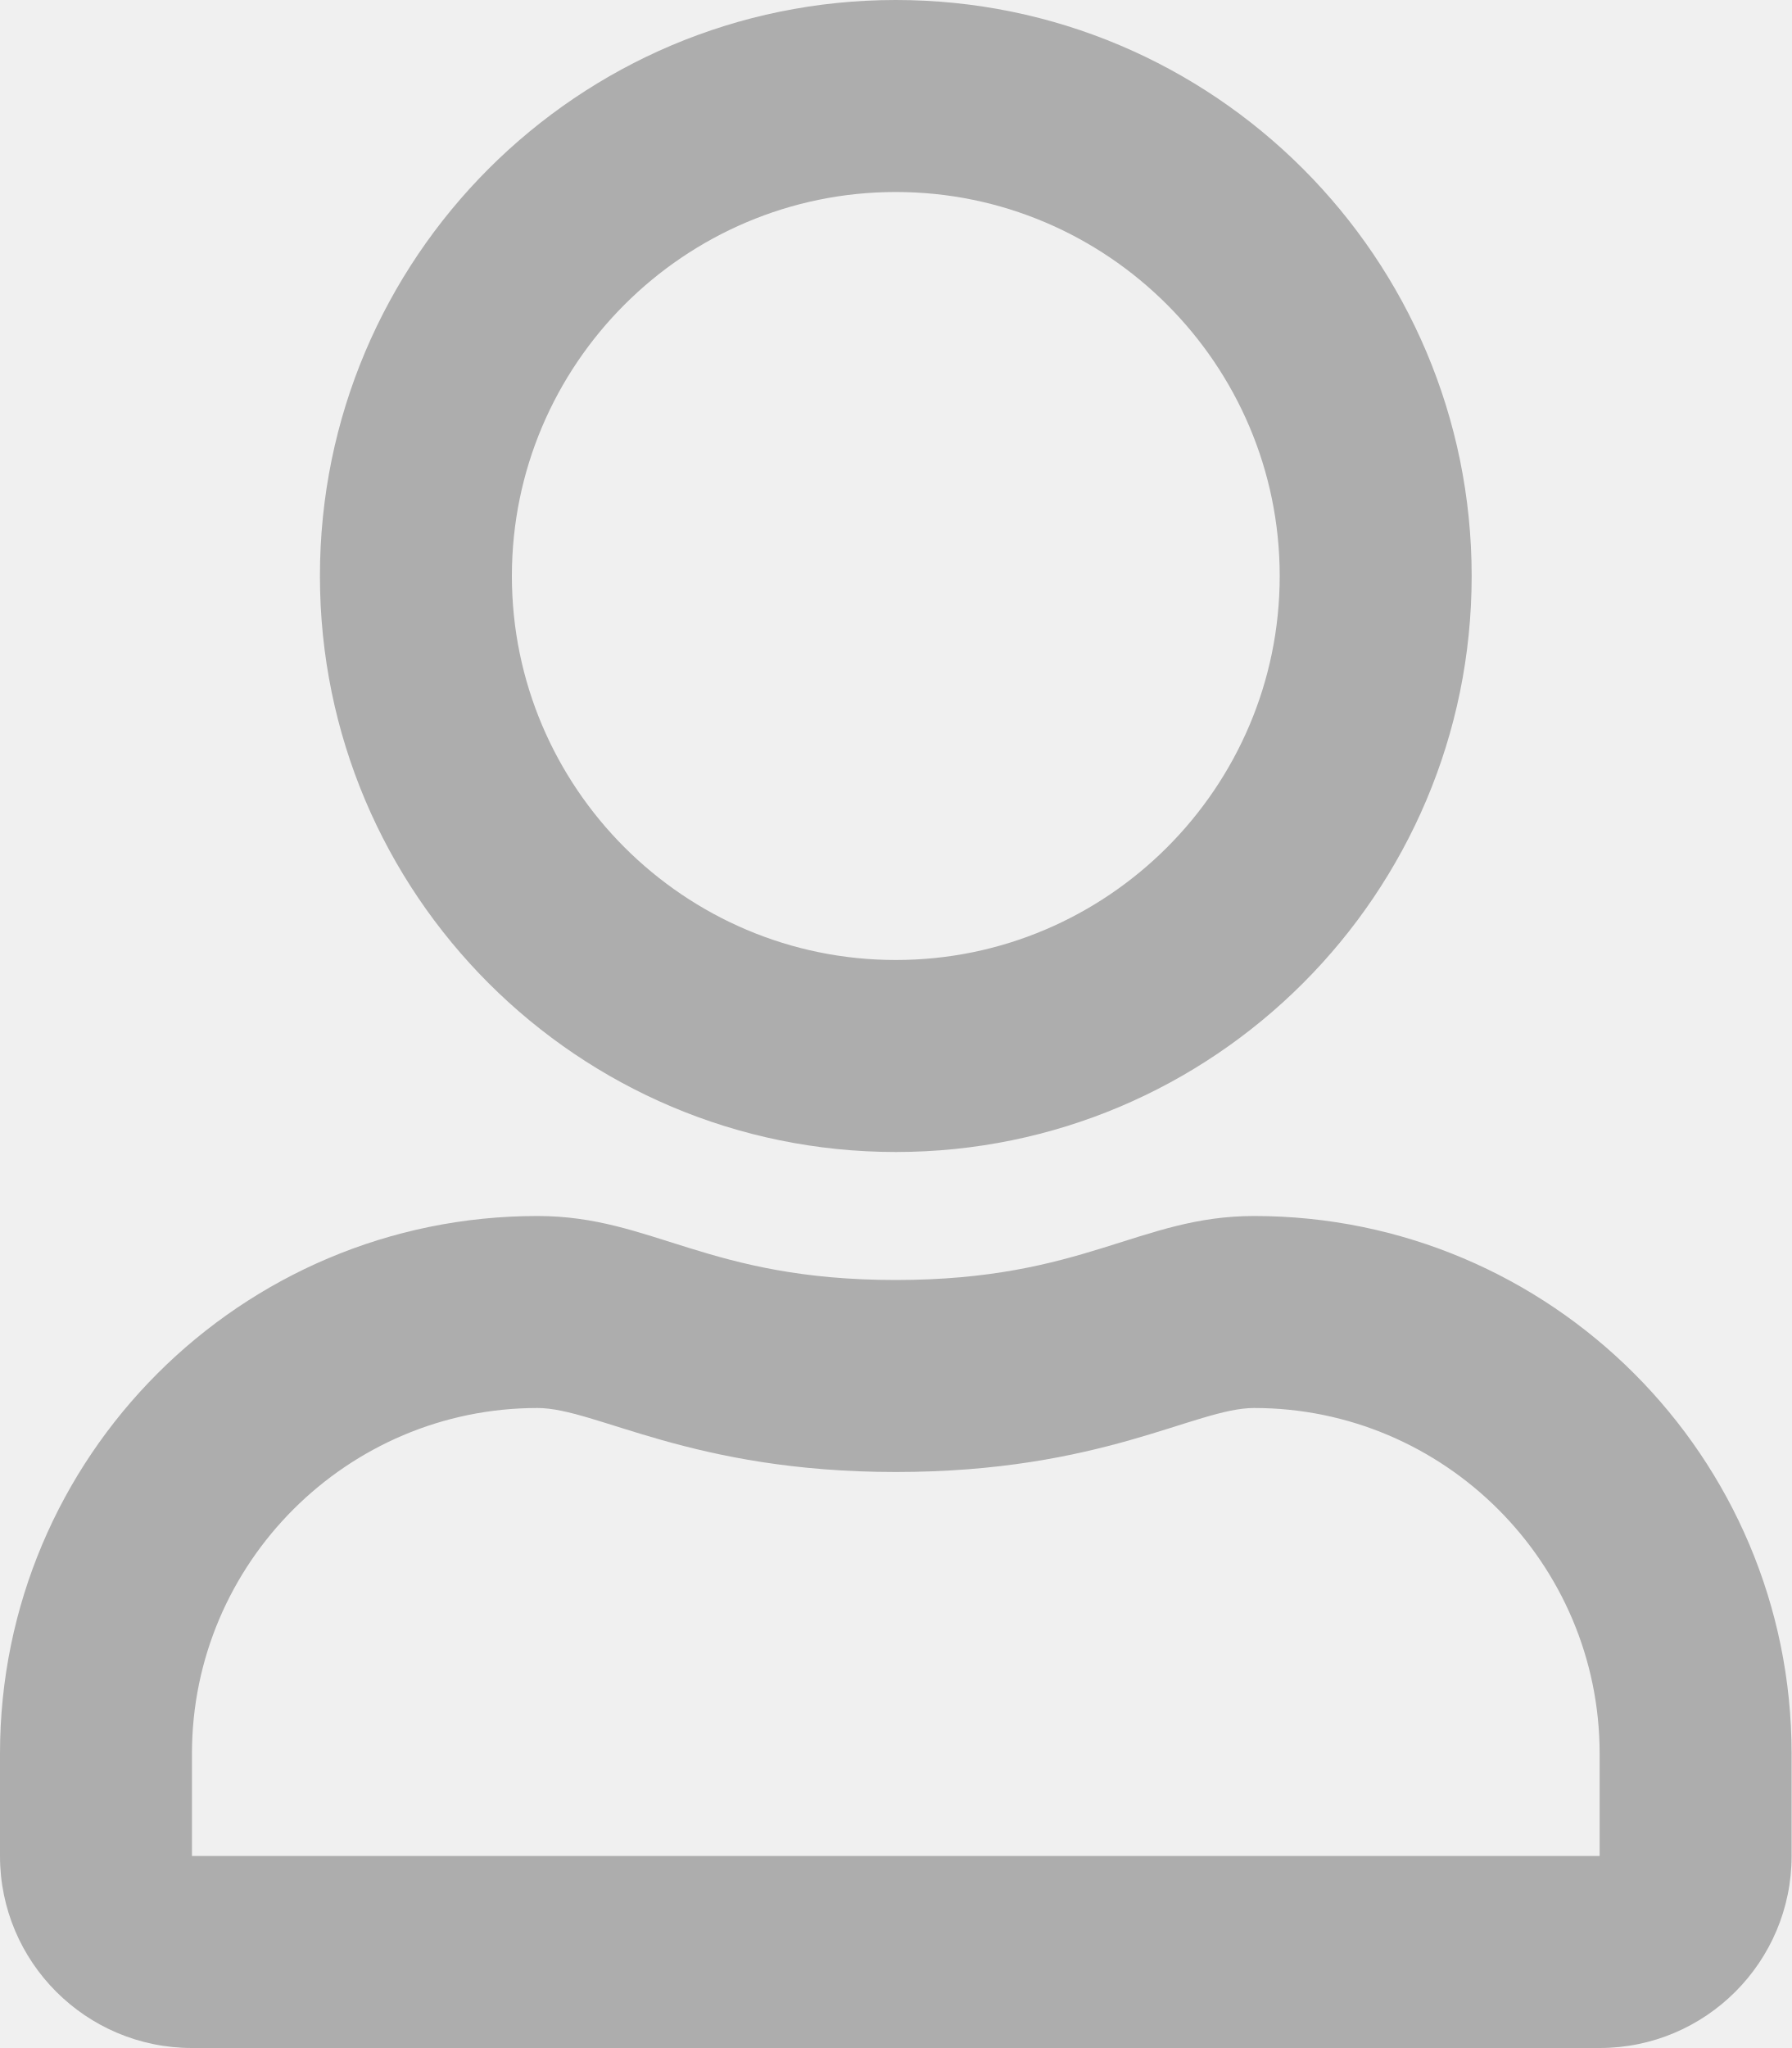
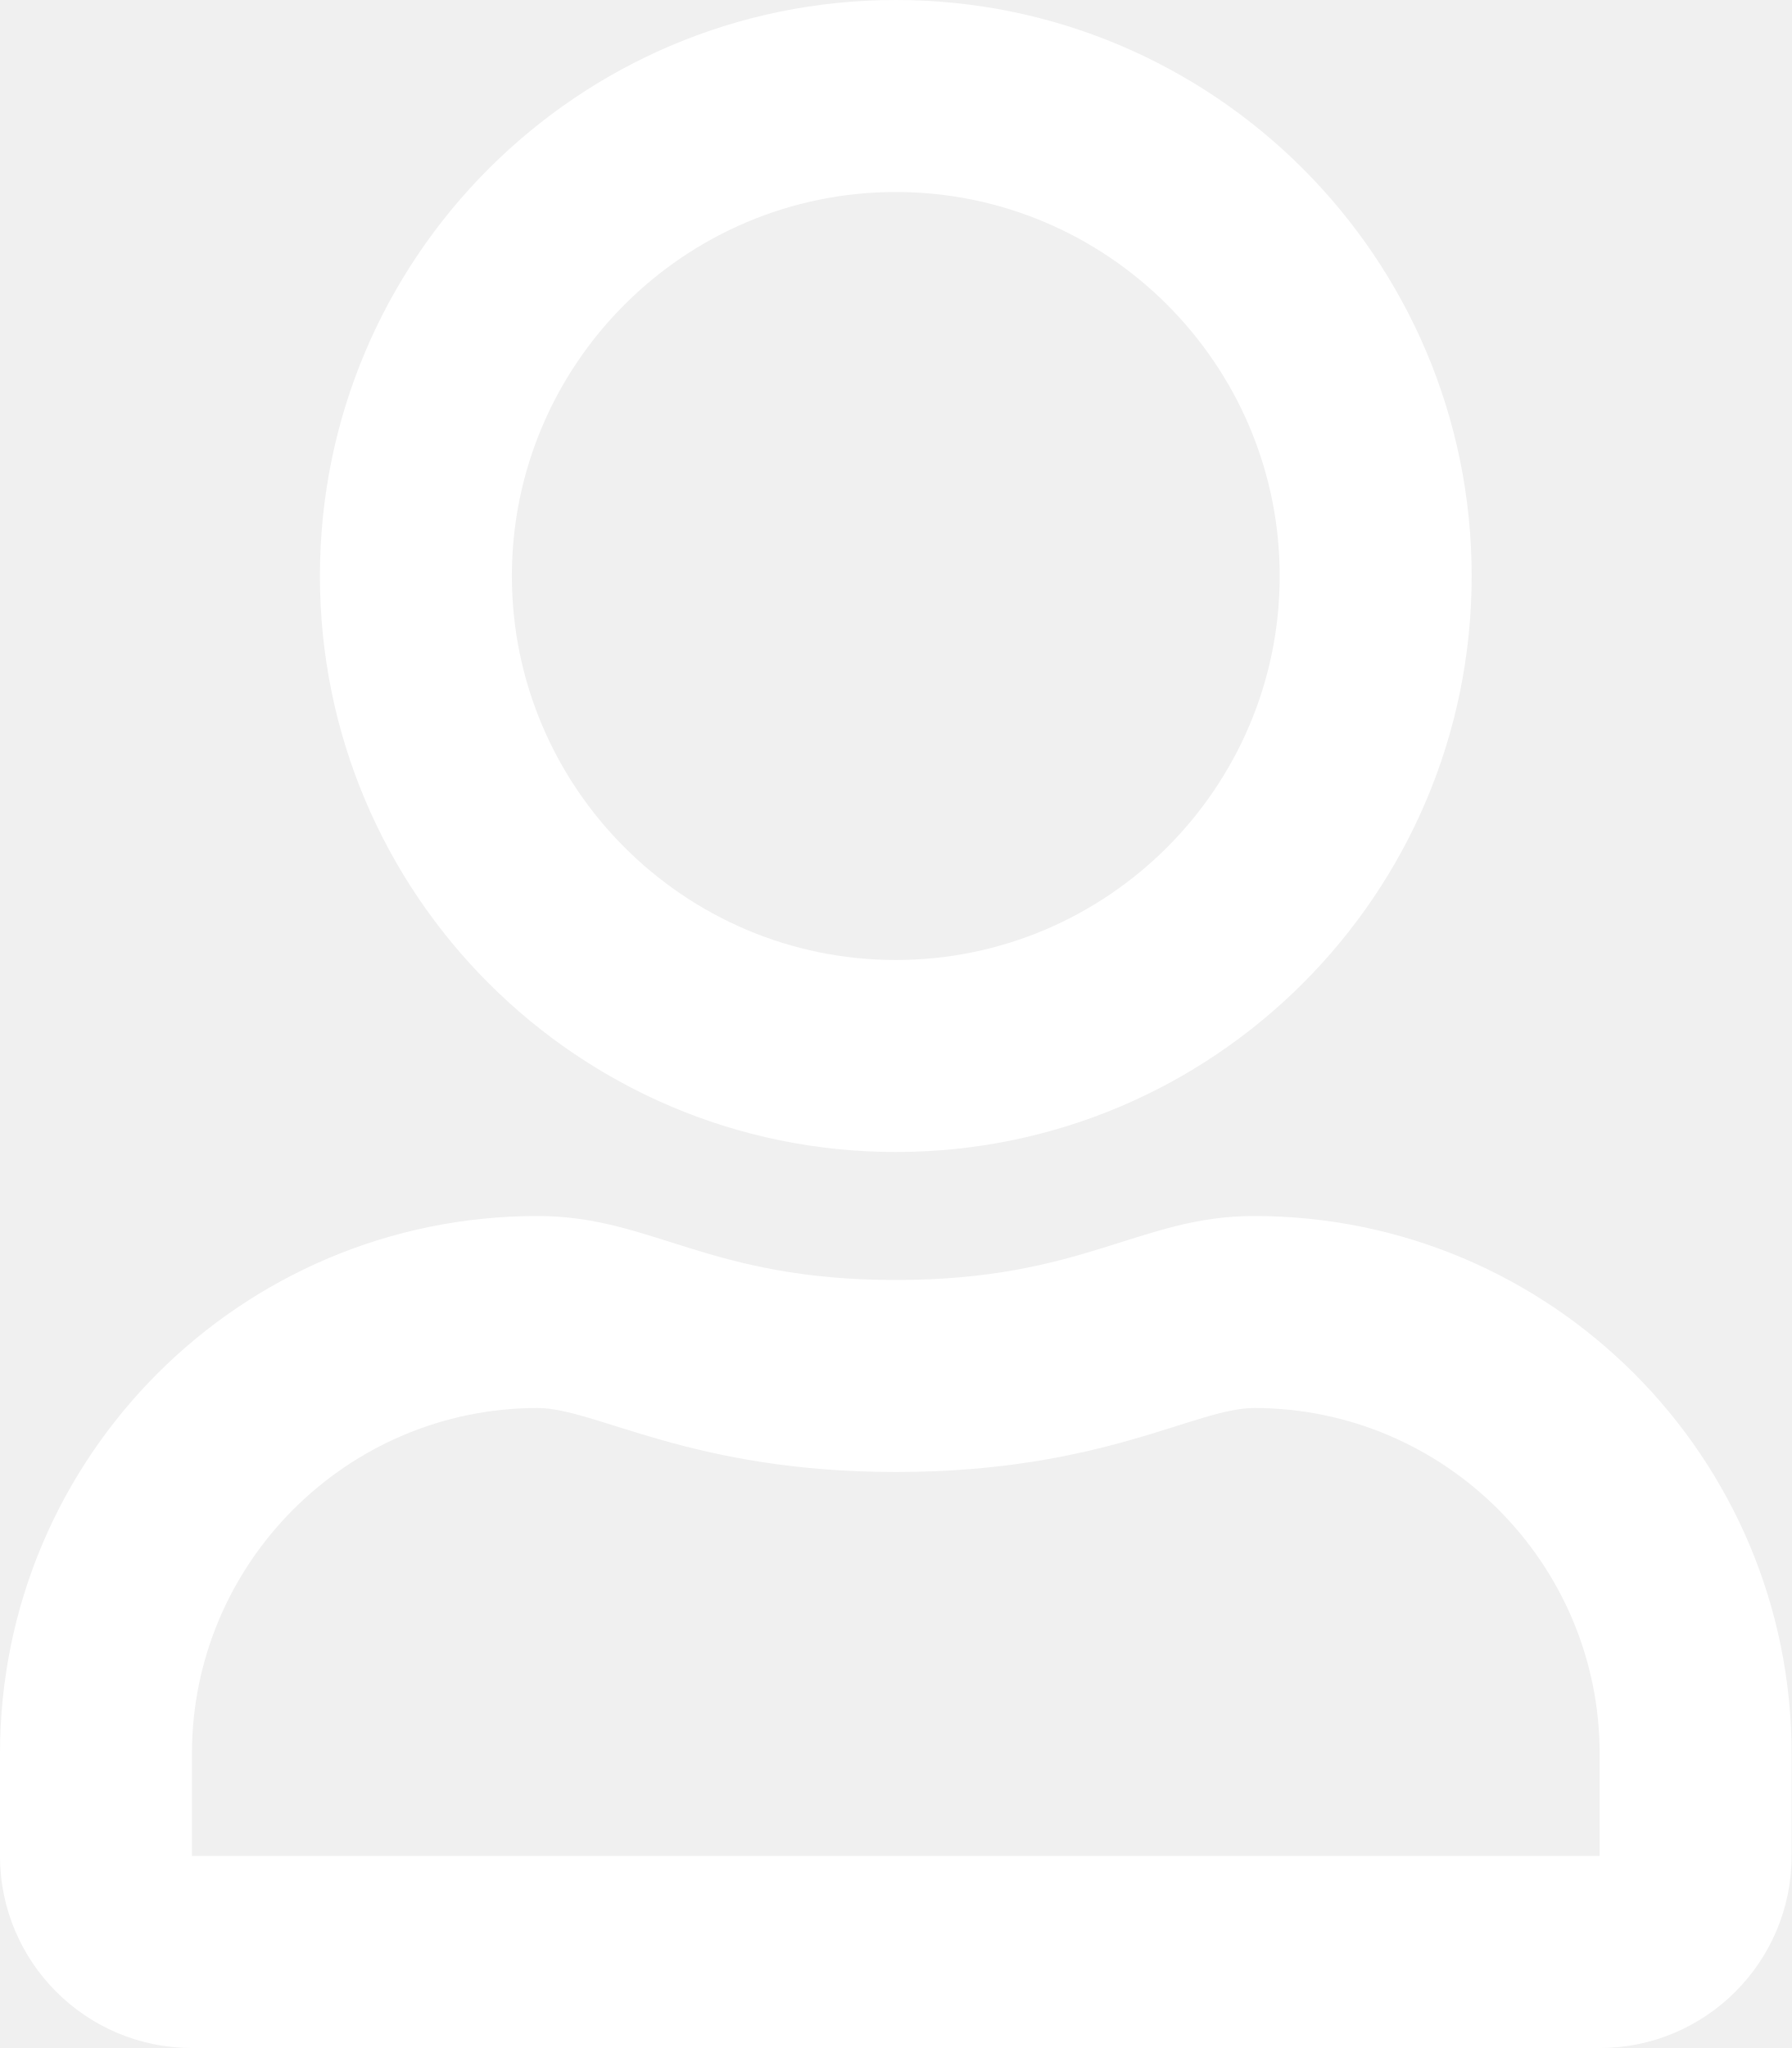
<svg xmlns="http://www.w3.org/2000/svg" aria-hidden="true" focusable="false" data-prefix="far" data-icon="user" class="svg-inline--fa fa-user fa-w-14" role="img" viewBox="0 0 448 512">
-   <path fill="#adadad" d="M313.6 304c-28.7 0-42.5 16-89.6 16-47.1 0-60.8-16-89.6-16C60.2 304 0 364.2 0 438.4V464c0 26.5 21.5 48 48 48h352c26.5 0 48-21.5 48-48v-25.6c0-74.2-60.2-134.4-134.4-134.4zM400 464H48v-25.6c0-47.6 38.8-86.4 86.4-86.4 14.6 0 38.3 16 89.6 16 51.7 0 74.9-16 89.6-16 47.6 0 86.4 38.8 86.4 86.4V464zM224 288c79.5 0 144-64.5 144-144S303.5 0 224 0 80 64.5 80 144s64.5 144 144 144zm0-240c52.9 0 96 43.1 96 96s-43.1 96-96 96-96-43.1-96-96 43.1-96 96-96z" />
+   <path fill="#ffffff" d="M313.6 304c-28.7 0-42.5 16-89.6 16-47.1 0-60.8-16-89.6-16C60.2 304 0 364.2 0 438.4V464c0 26.5 21.5 48 48 48h352c26.5 0 48-21.5 48-48v-25.6c0-74.2-60.2-134.4-134.4-134.4zM400 464H48v-25.6c0-47.6 38.8-86.4 86.4-86.4 14.6 0 38.3 16 89.6 16 51.7 0 74.9-16 89.6-16 47.6 0 86.4 38.8 86.4 86.4V464zM224 288c79.5 0 144-64.5 144-144S303.5 0 224 0 80 64.5 80 144s64.5 144 144 144zm0-240c52.9 0 96 43.1 96 96s-43.1 96-96 96-96-43.1-96-96 43.1-96 96-96z" />
</svg>
